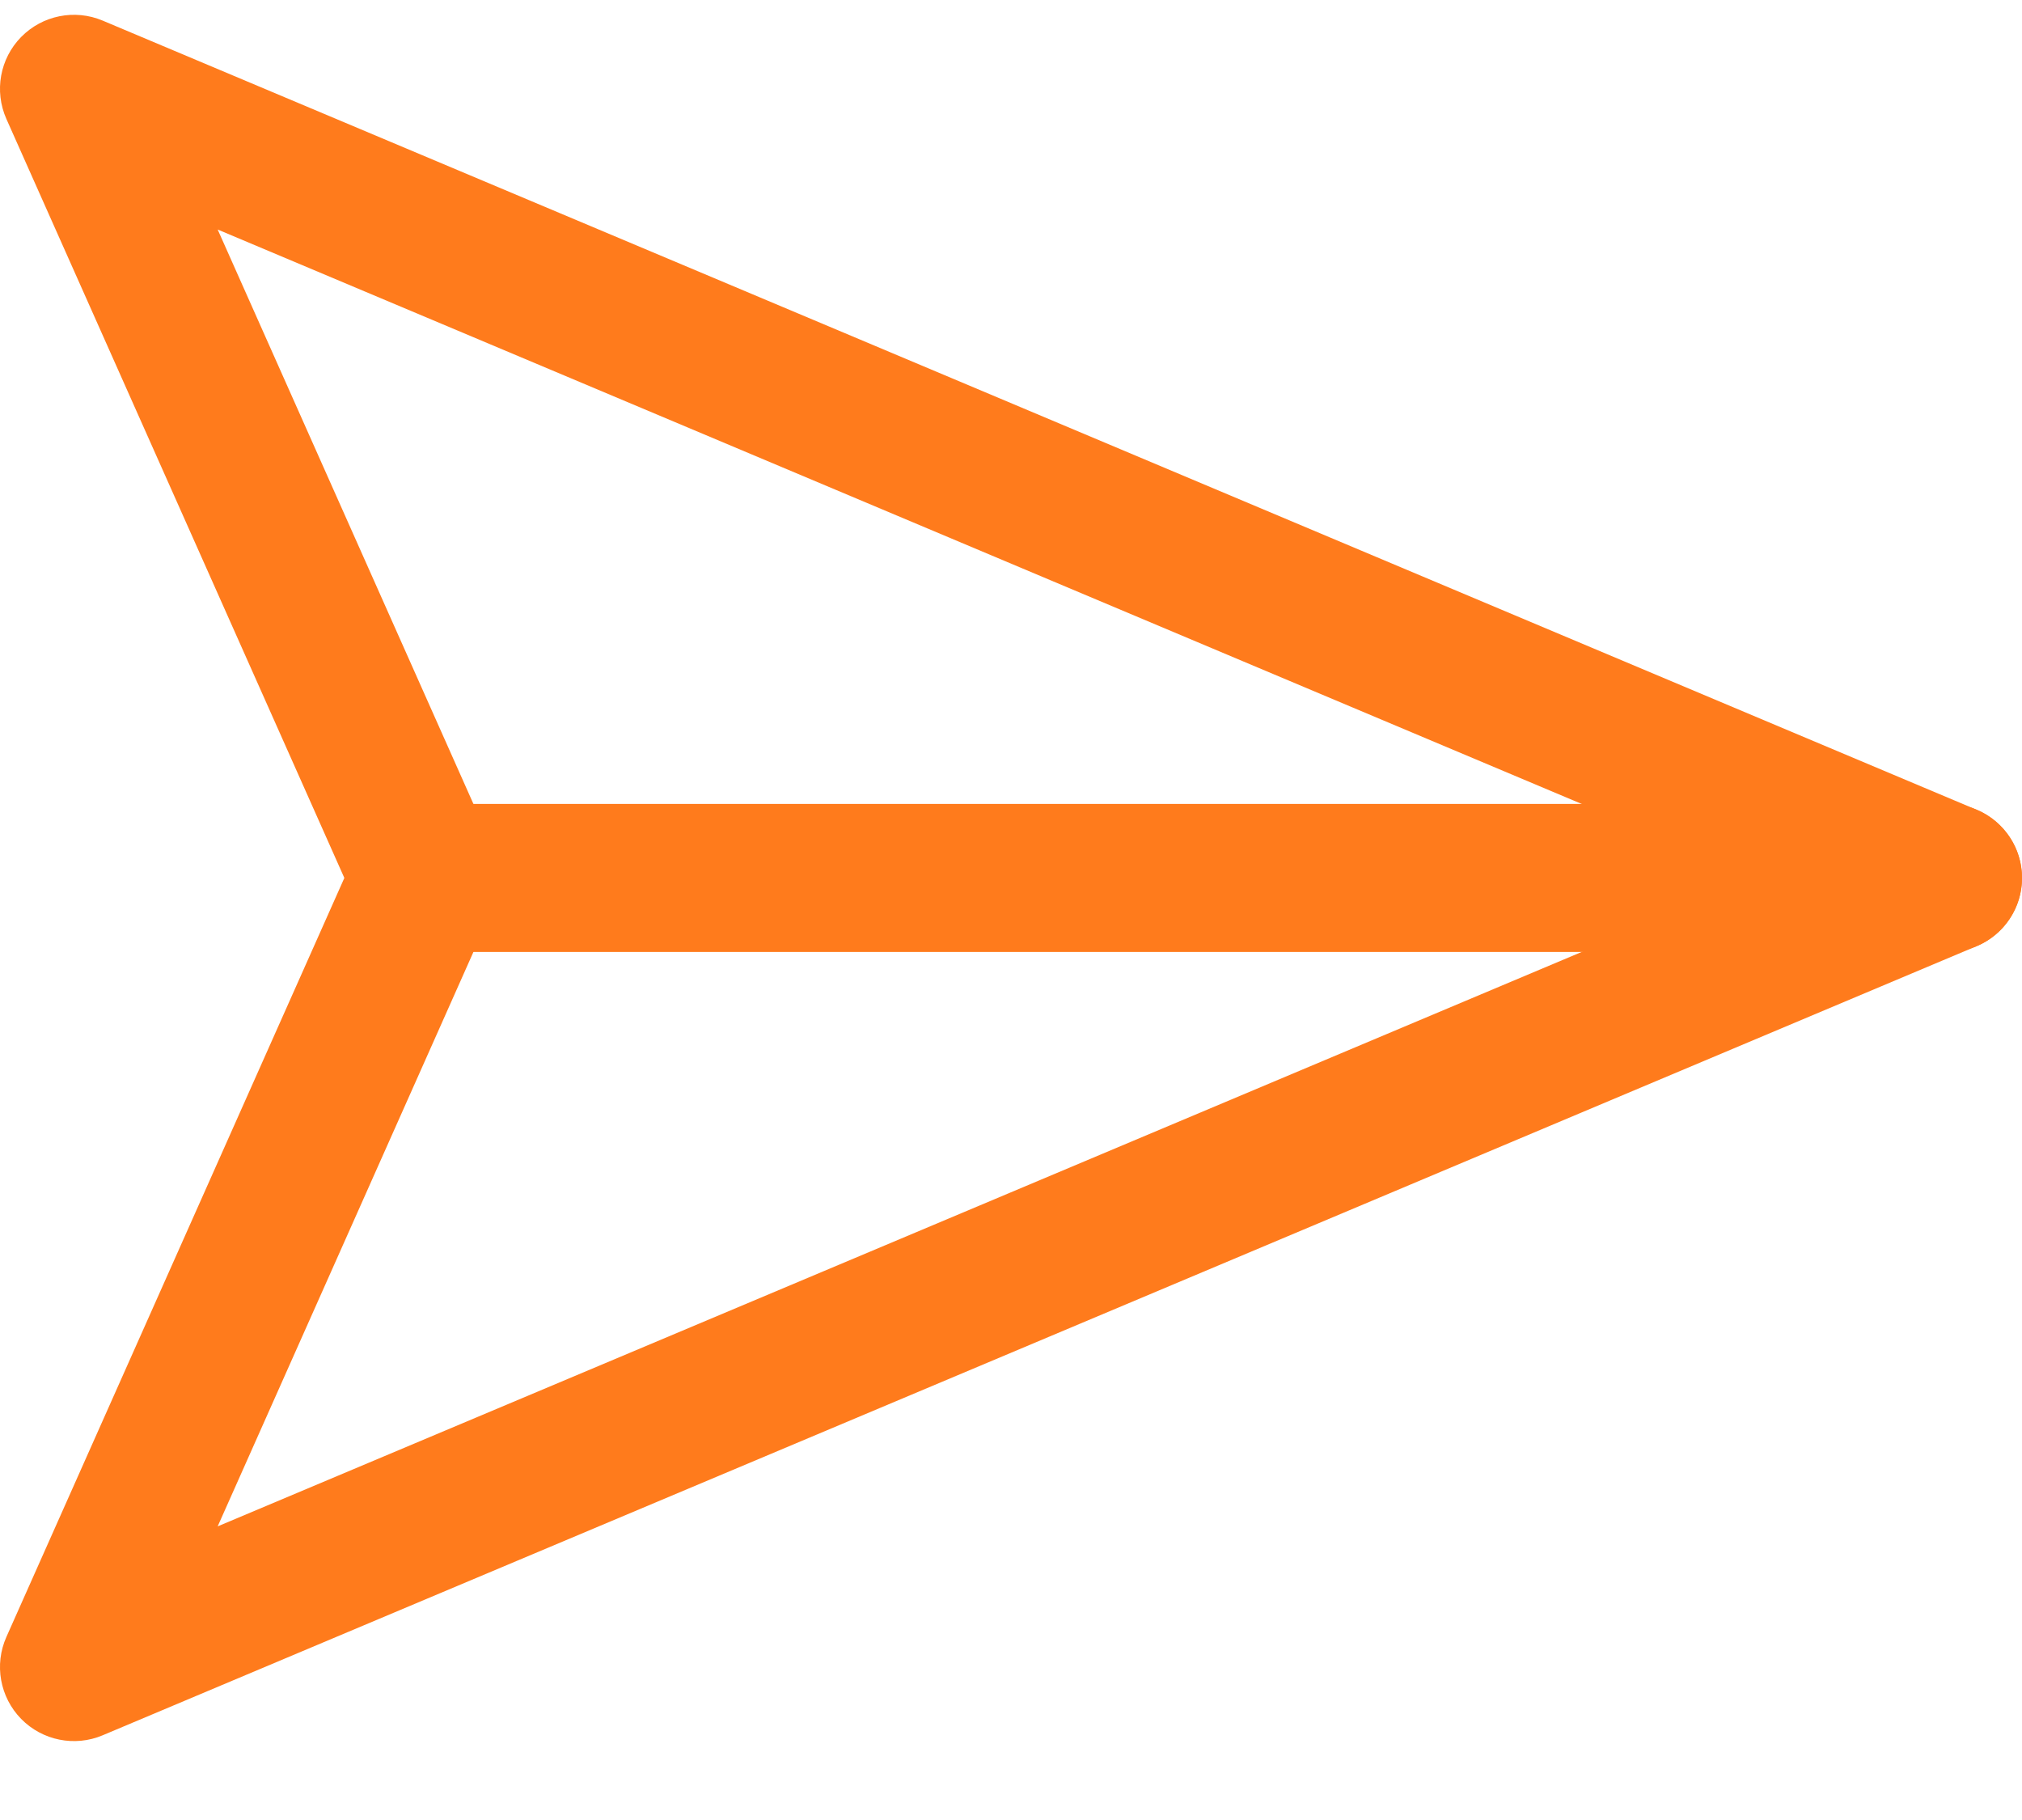
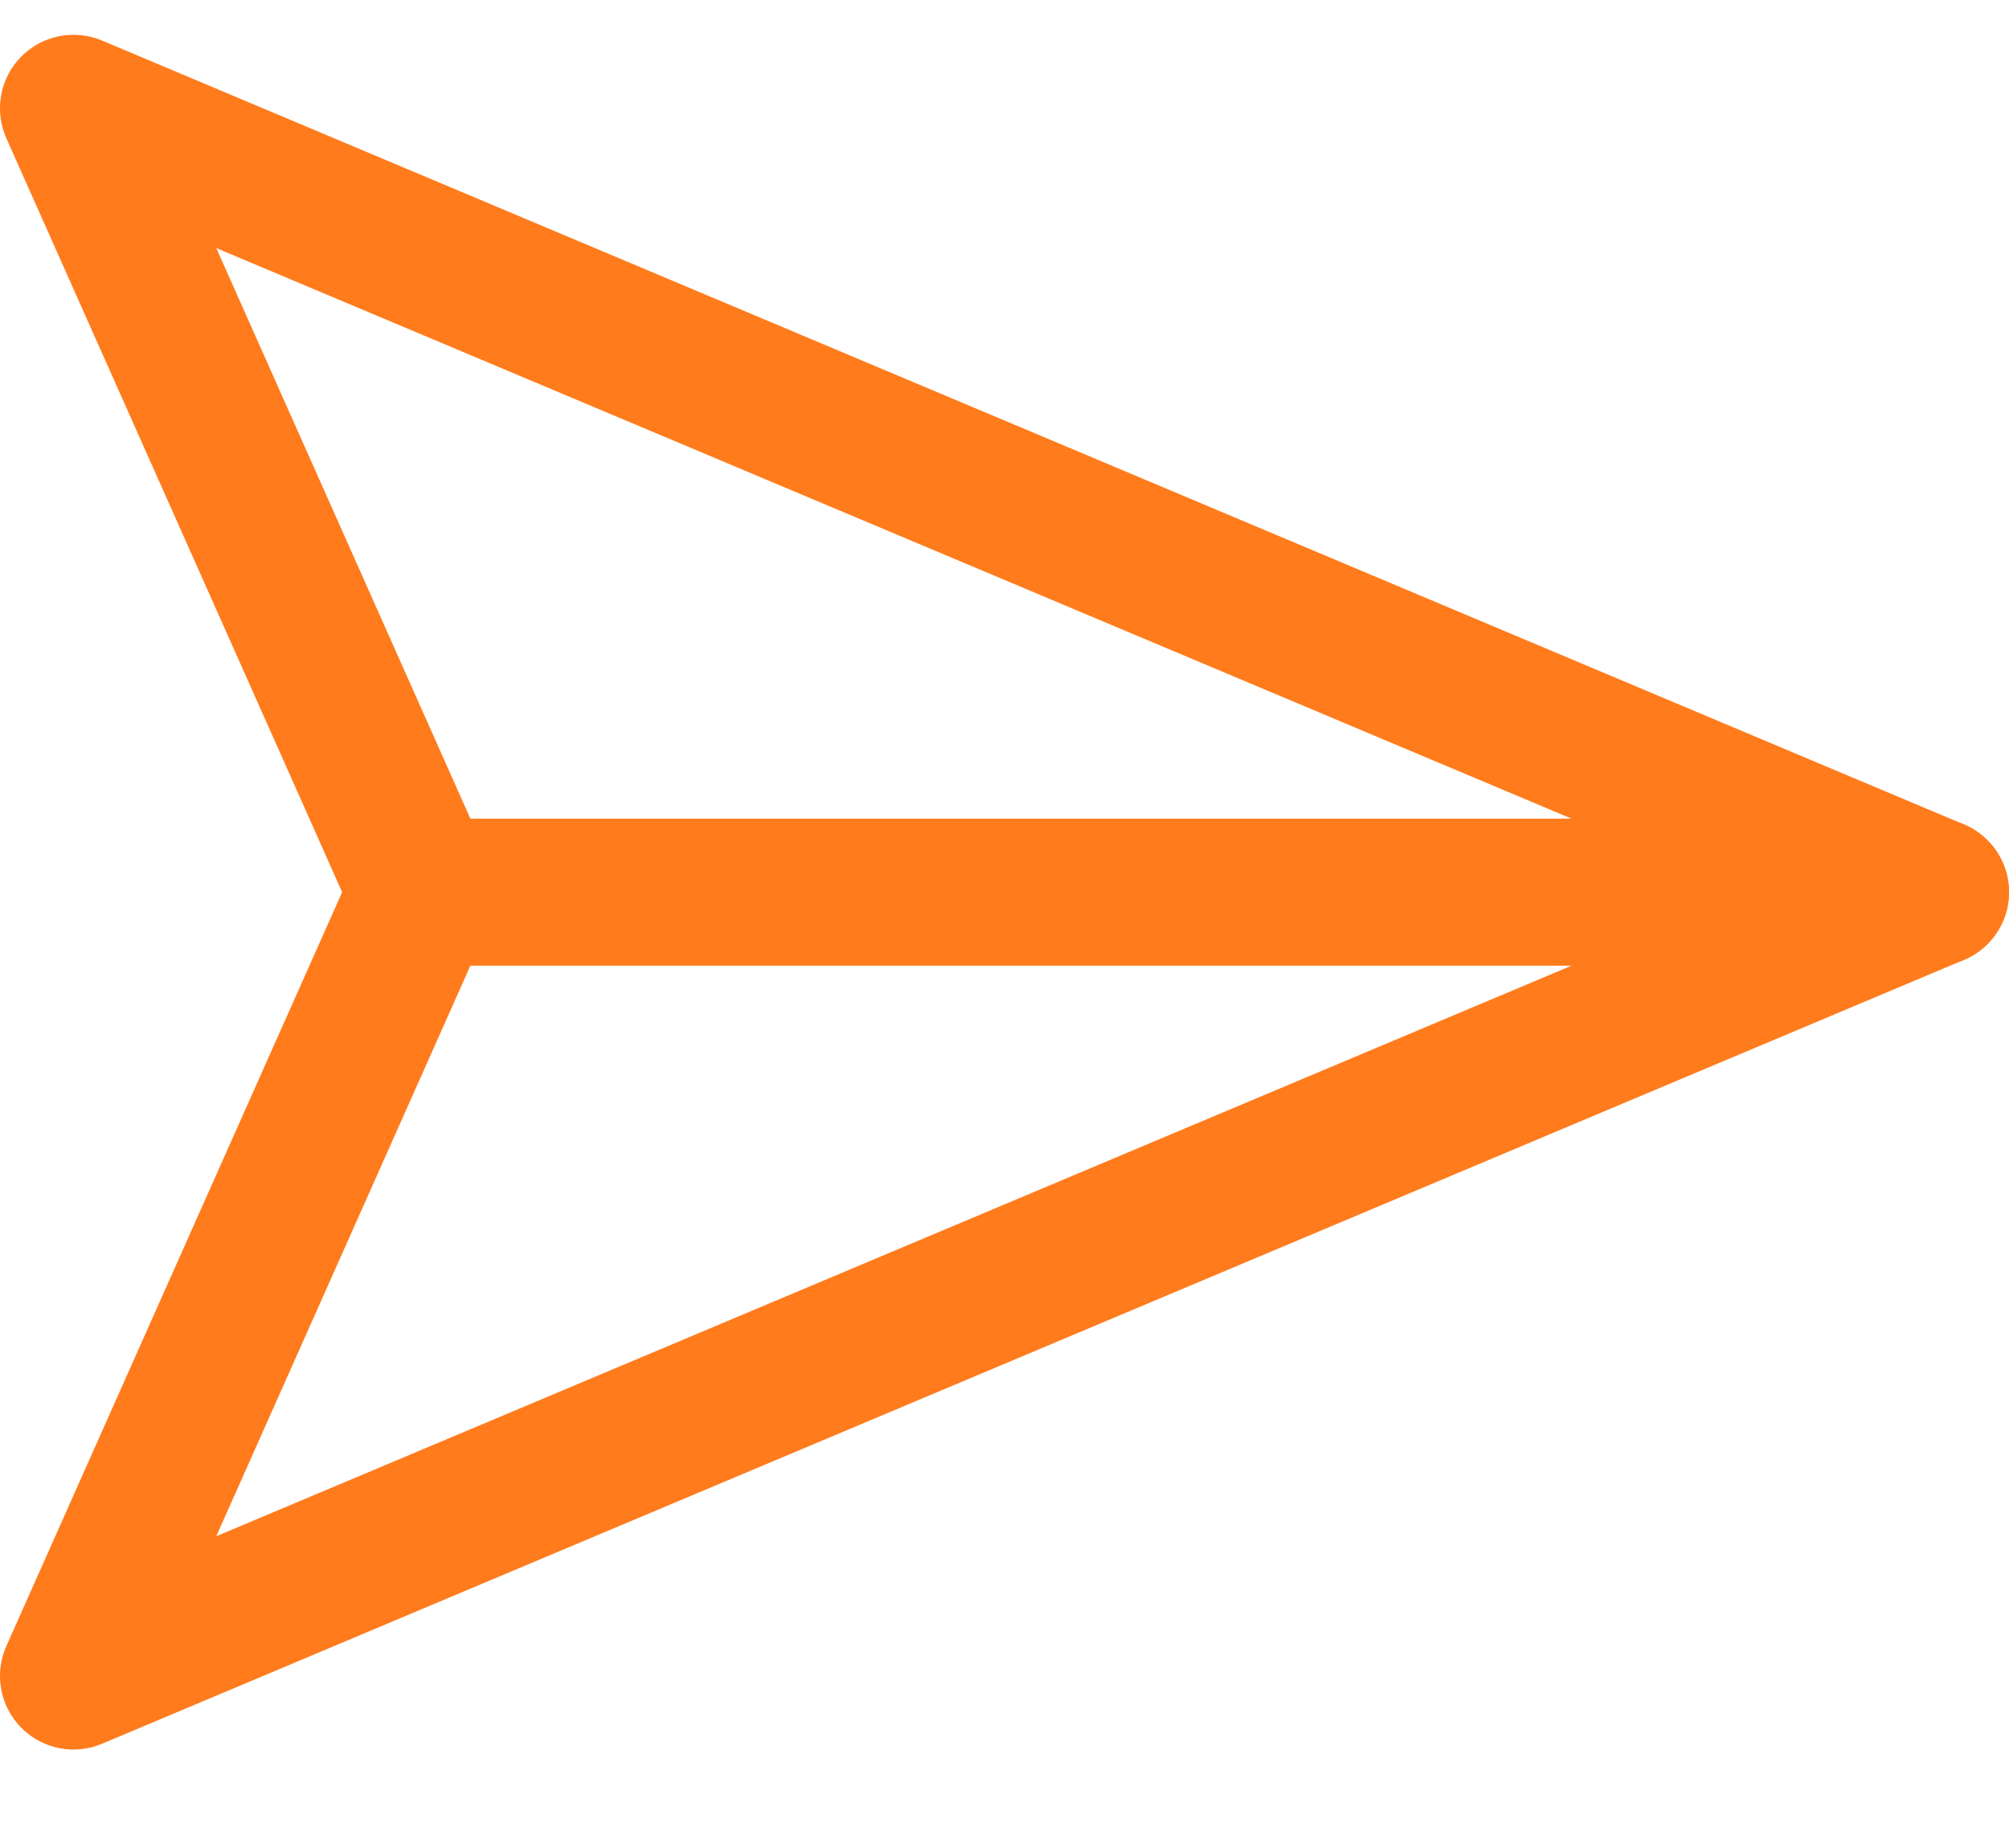
- <svg xmlns="http://www.w3.org/2000/svg" width="20" height="18" viewBox="0 0 20 18" fill="none">
+ <svg xmlns="http://www.w3.org/2000/svg" width="25" height="23" viewBox="0 0 20 18" fill="none">
  <path fill-rule="evenodd" clip-rule="evenodd" d="M0.209 0.366C0.419 0.152 0.739 0.087 1.016 0.204L19.552 8.009C19.823 8.123 20 8.389 20 8.683C20 8.977 19.823 9.243 19.552 9.357L1.016 17.162C0.739 17.279 0.419 17.214 0.209 17C-0.001 16.785 -0.059 16.464 0.063 16.19L3.406 8.683L0.063 1.176C-0.059 0.901 -0.001 0.58 0.209 0.366ZM2.153 2.27L4.876 8.385C4.96 8.575 4.96 8.791 4.876 8.981L2.153 15.096L17.383 8.683L2.153 2.27Z" fill="#FF7B1C" />
  <path fill-rule="evenodd" clip-rule="evenodd" d="M3.415 8.683C3.415 8.279 3.742 7.951 4.146 7.951H19.268C19.672 7.951 20 8.279 20 8.683C20 9.087 19.672 9.415 19.268 9.415H4.146C3.742 9.415 3.415 9.087 3.415 8.683Z" fill="#FF7B1C" />
</svg>
